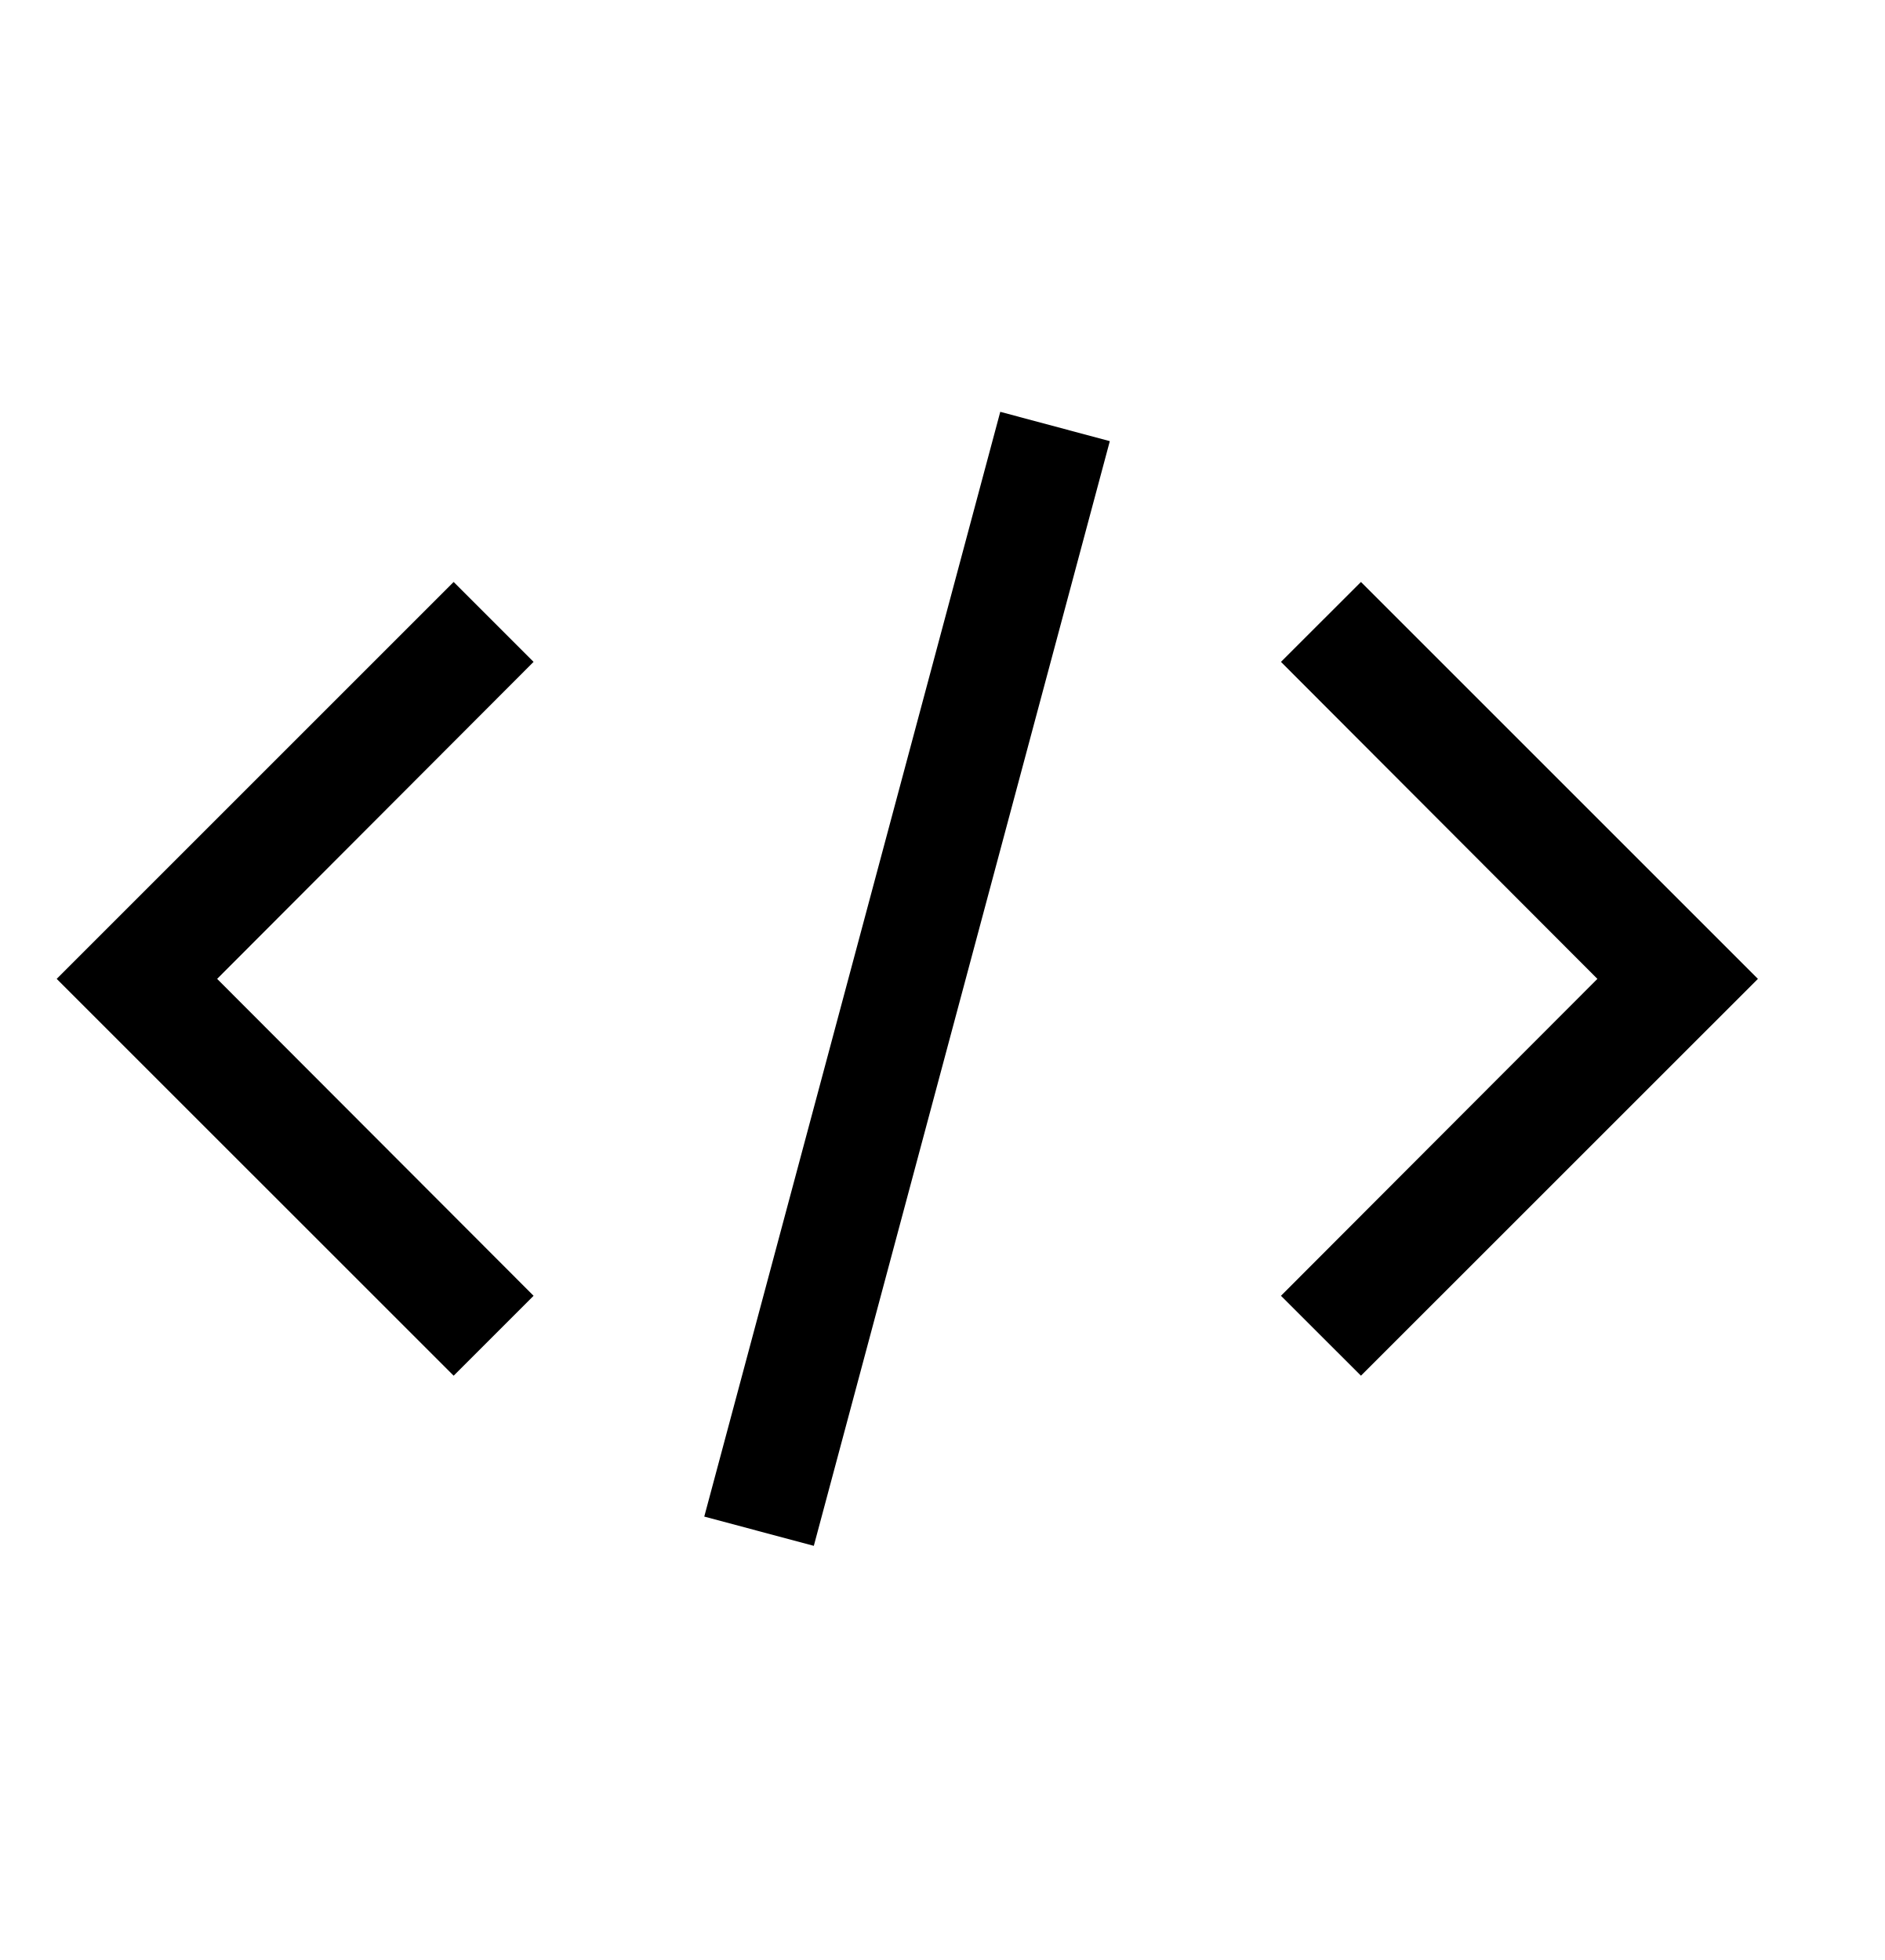
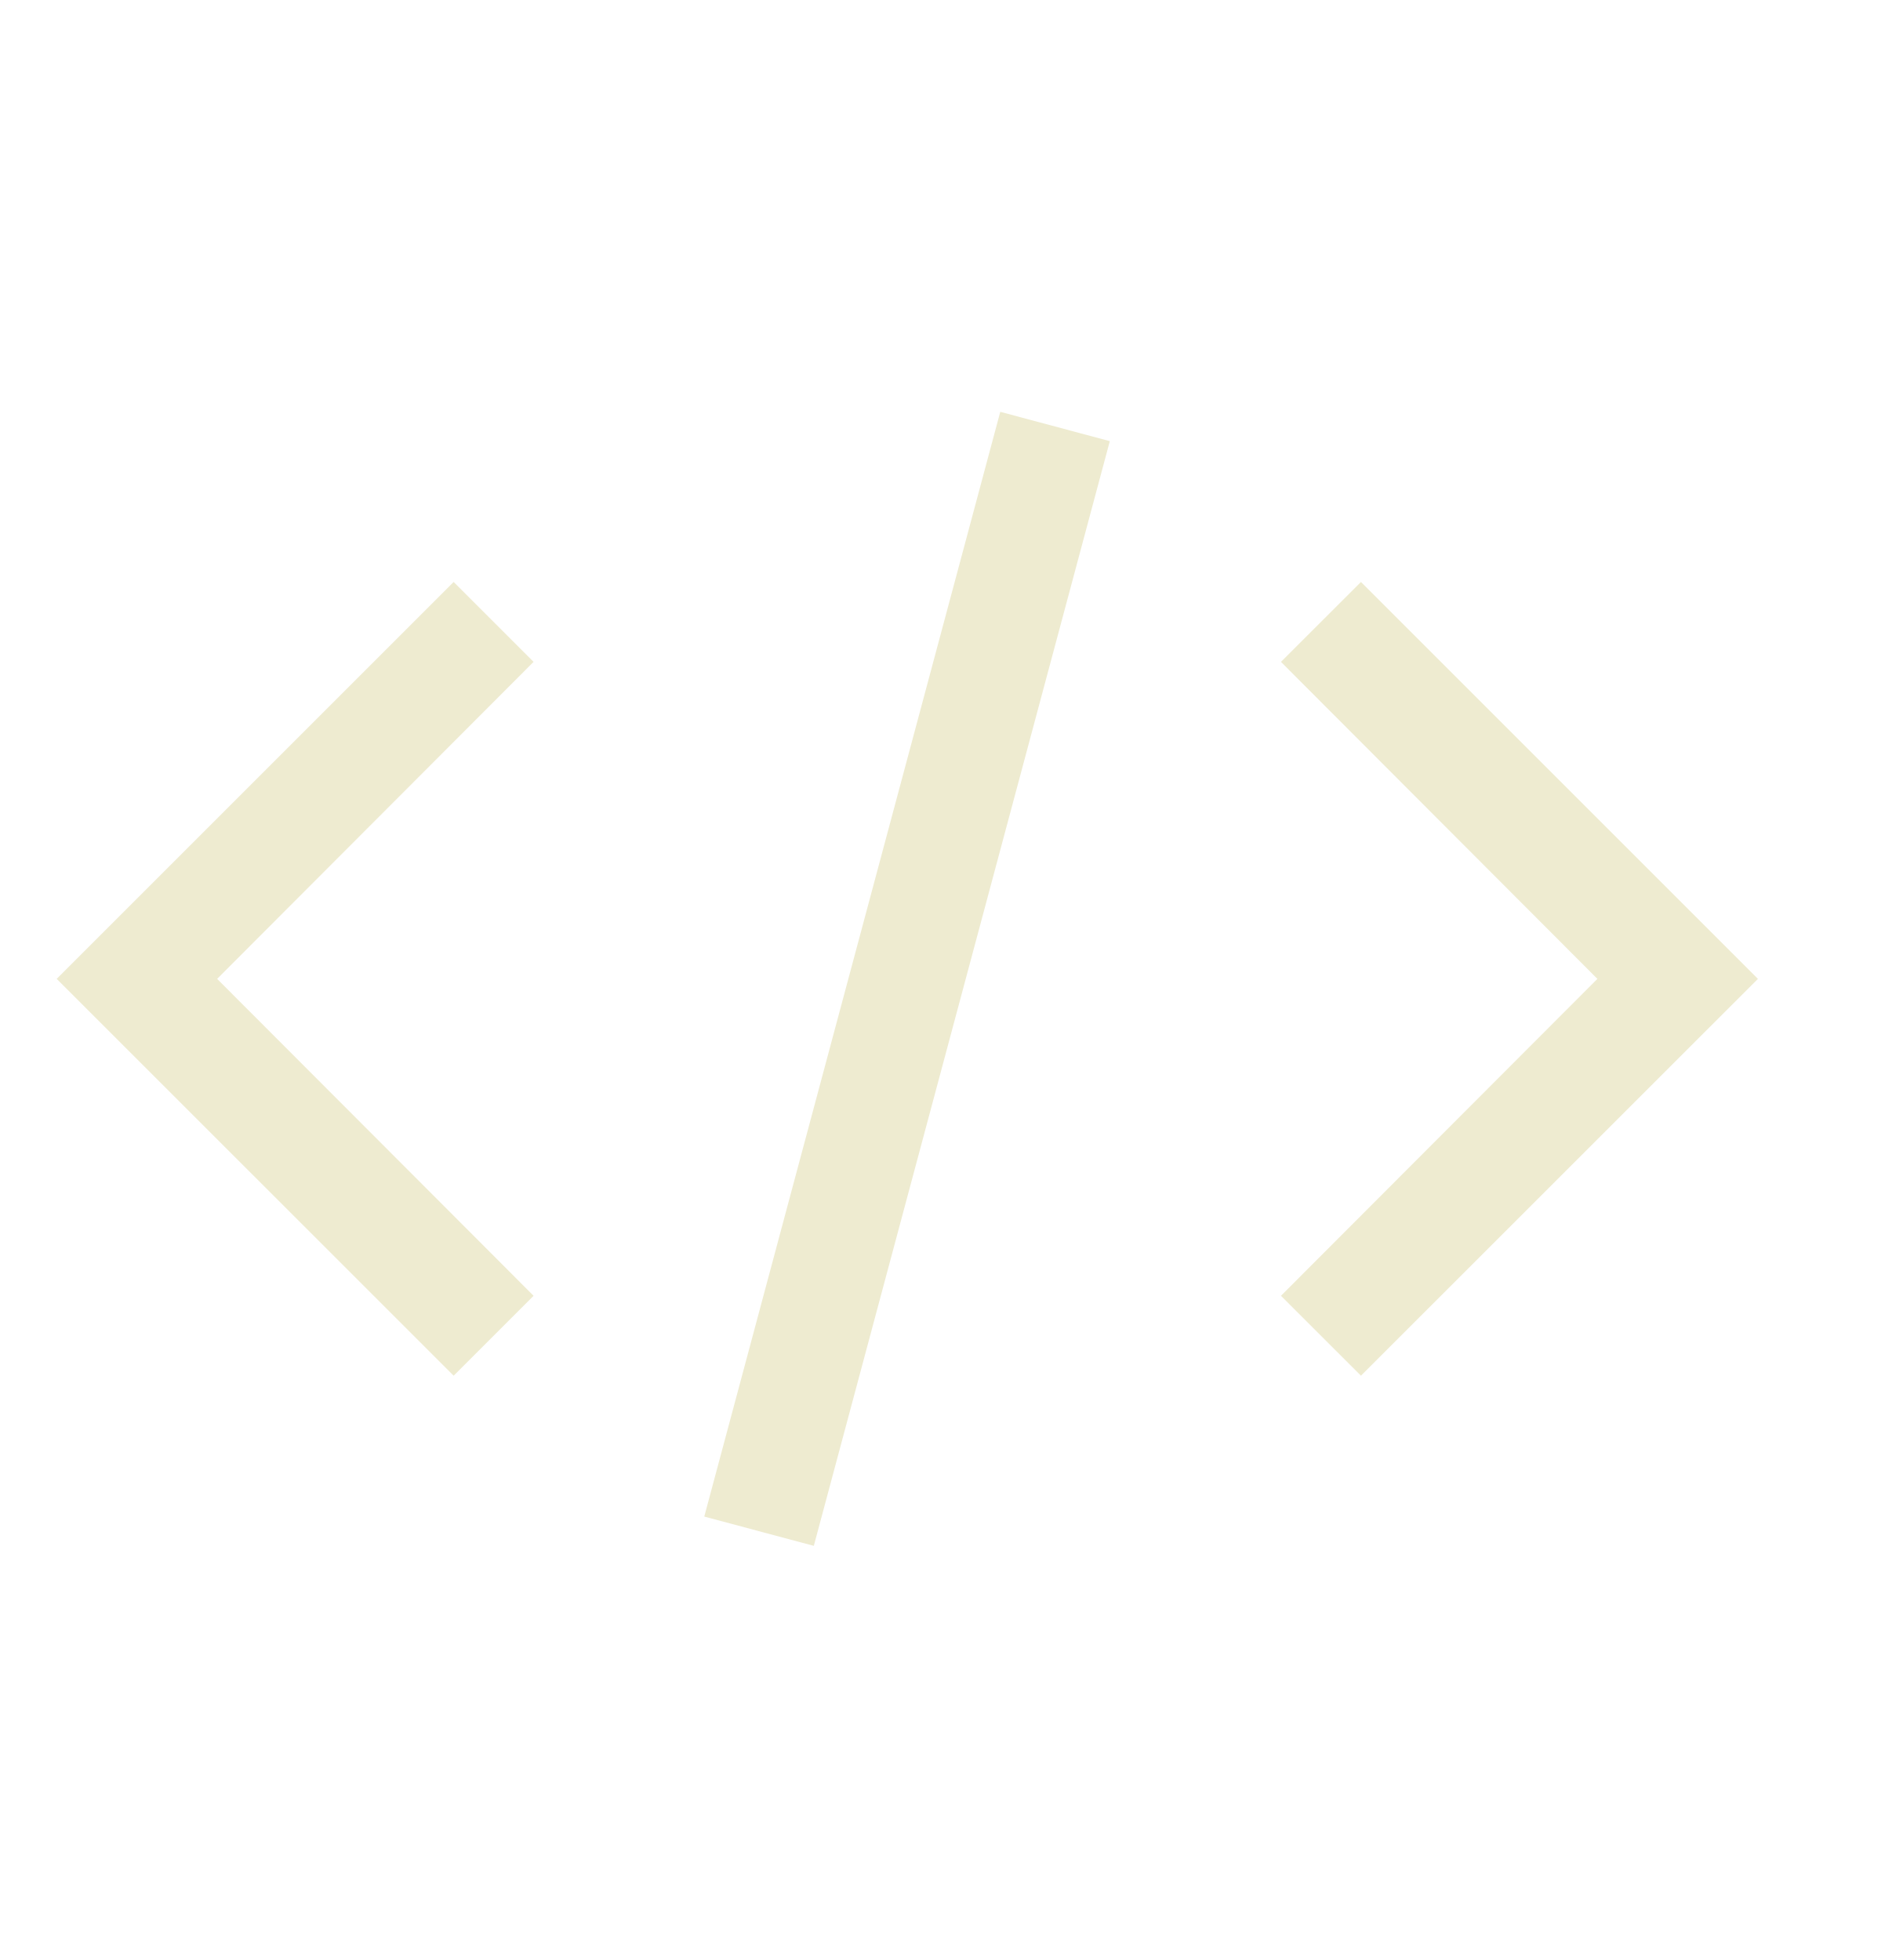
<svg xmlns="http://www.w3.org/2000/svg" width="25" height="26" viewBox="0 0 25 26" fill="none">
-   <path d="M23.316 12.985L18.051 18.249L16.99 17.189L21.187 12.985L16.99 8.78L18.051 7.72L23.316 12.985ZM0.752 12.985L6.017 7.72L7.077 8.78L2.88 12.985L7.077 17.189L6.017 18.249L0.752 12.985ZM9.341 20.118L13.267 5.463L14.72 5.852L10.794 20.506L9.341 20.118Z" fill="black" />
+   <path d="M23.316 12.985L18.051 18.249L16.99 17.189L21.187 12.985L16.99 8.78L18.051 7.72L23.316 12.985ZM0.752 12.985L6.017 7.72L7.077 8.78L2.88 12.985L7.077 17.189L6.017 18.249L0.752 12.985ZM9.341 20.118L13.267 5.463L14.72 5.852L10.794 20.506L9.341 20.118Z" fill="#EEEBD0" />
</svg>
